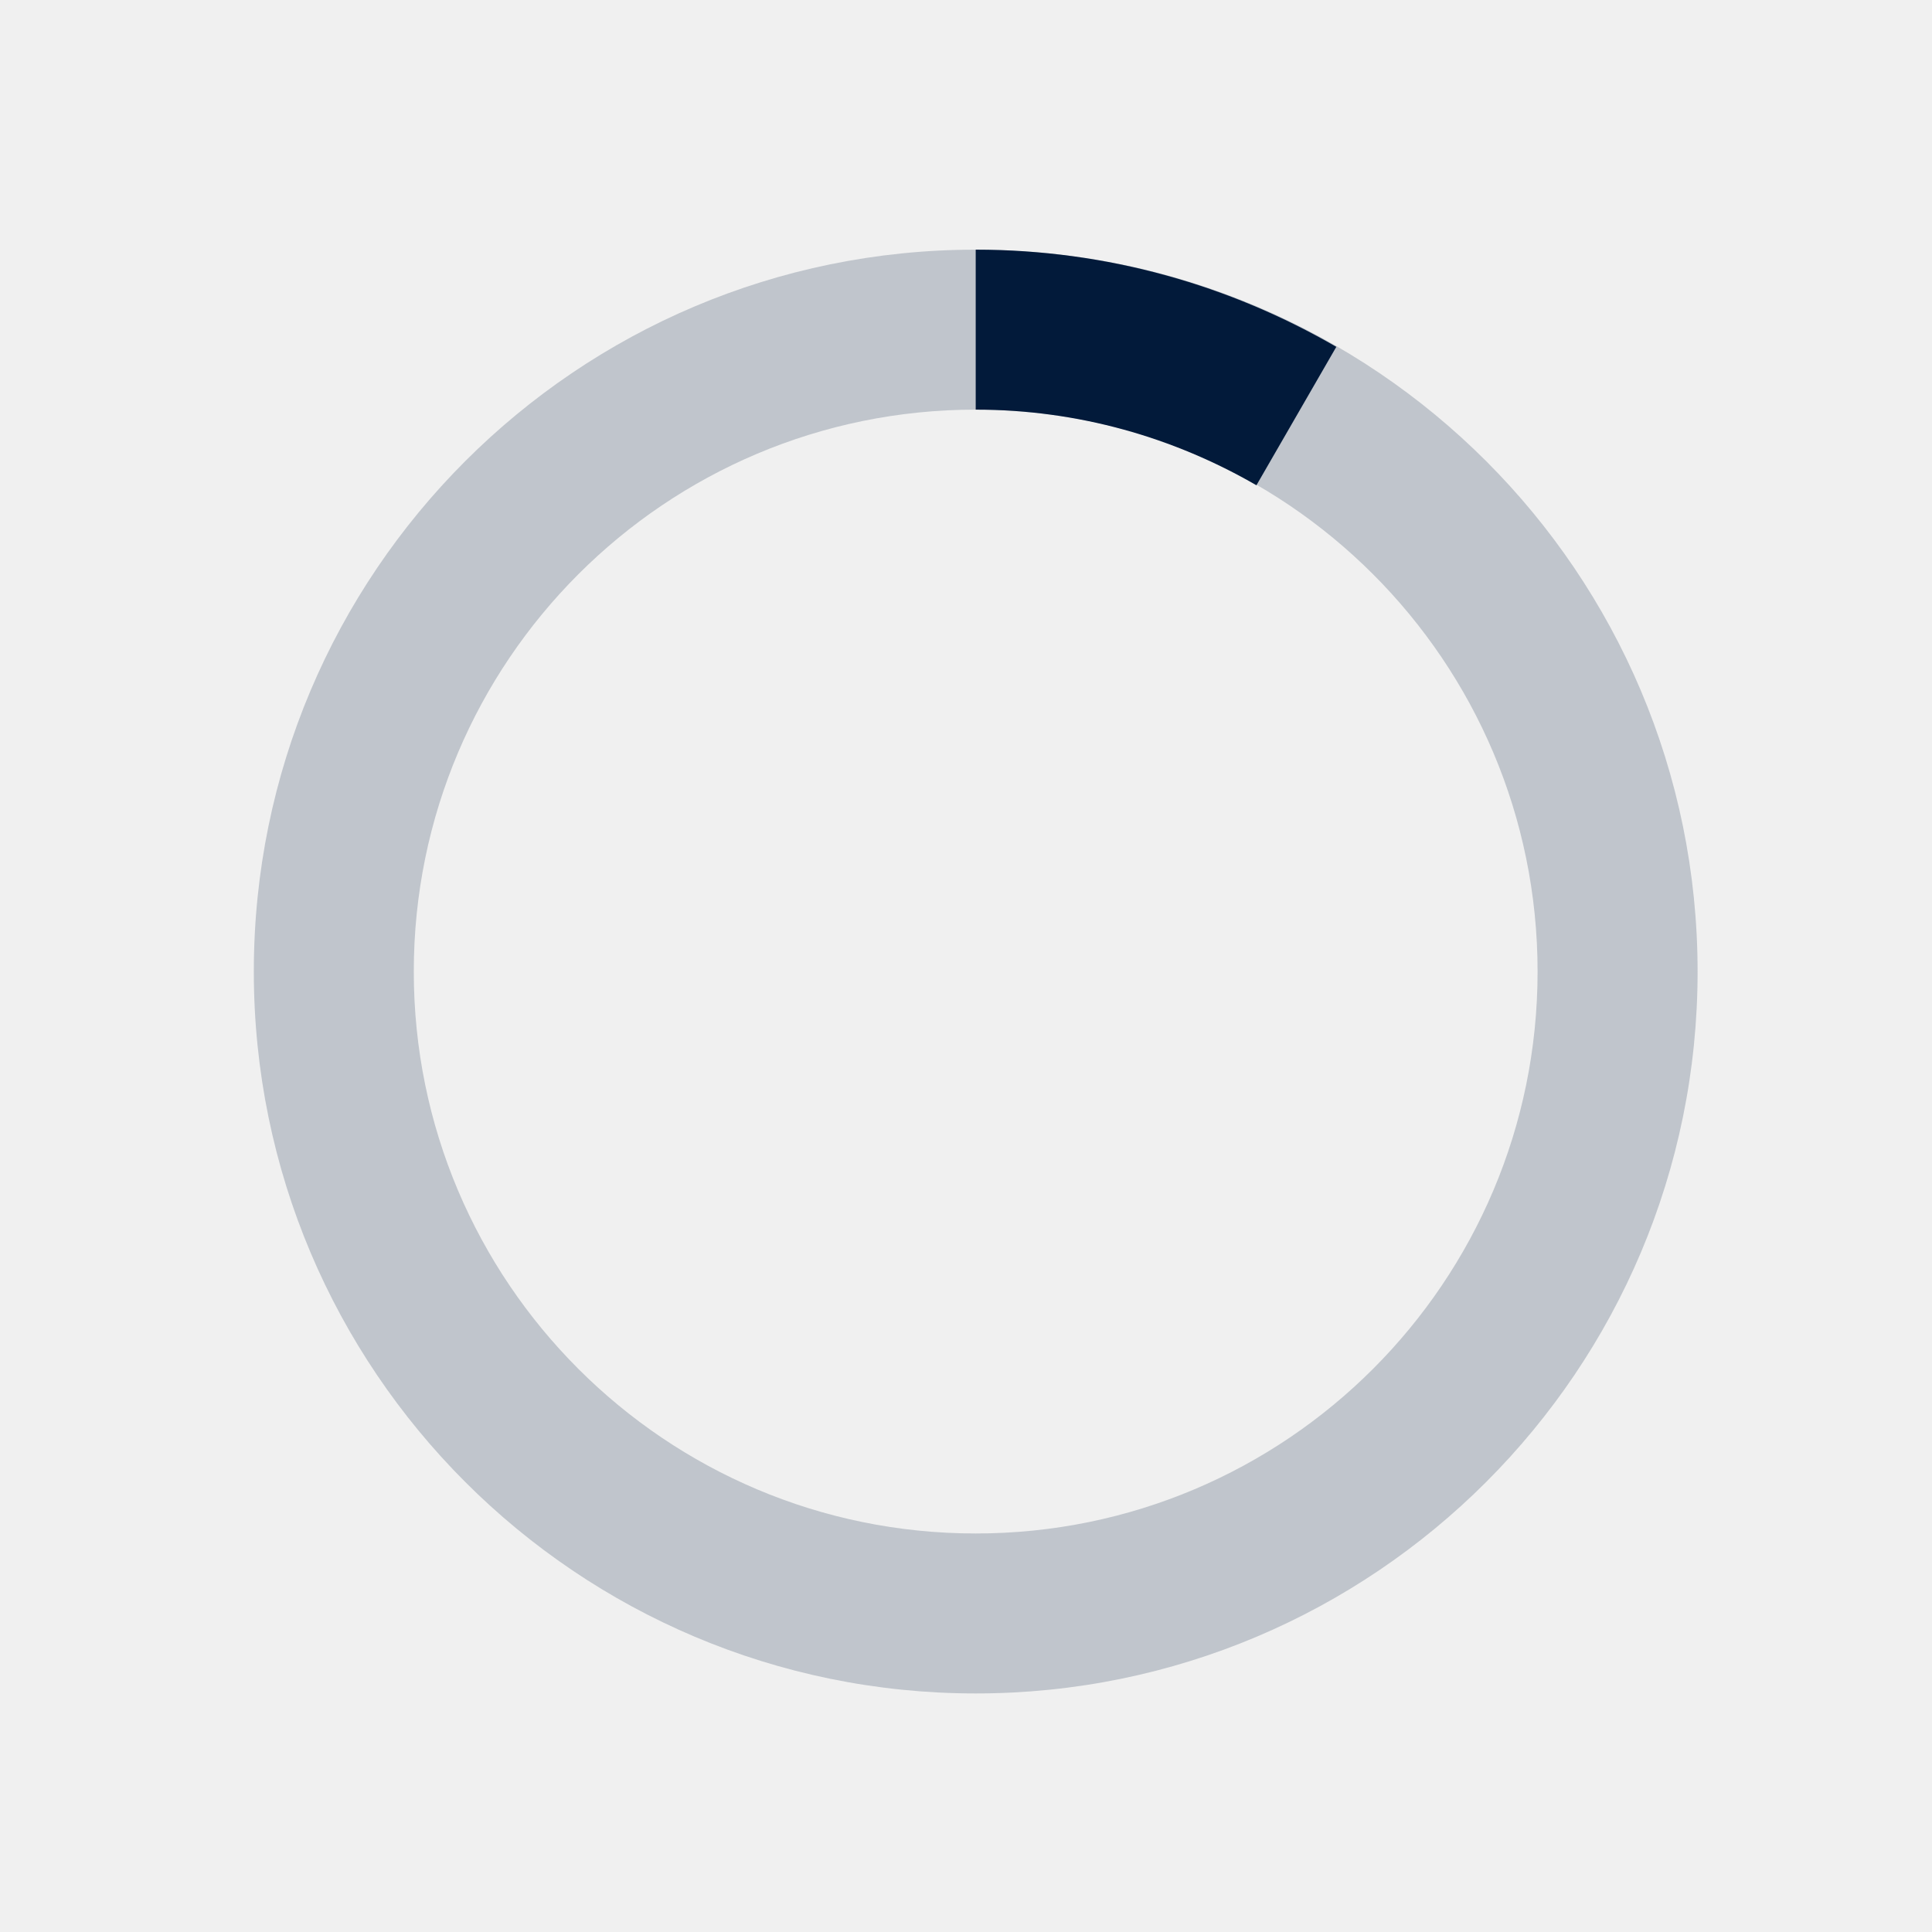
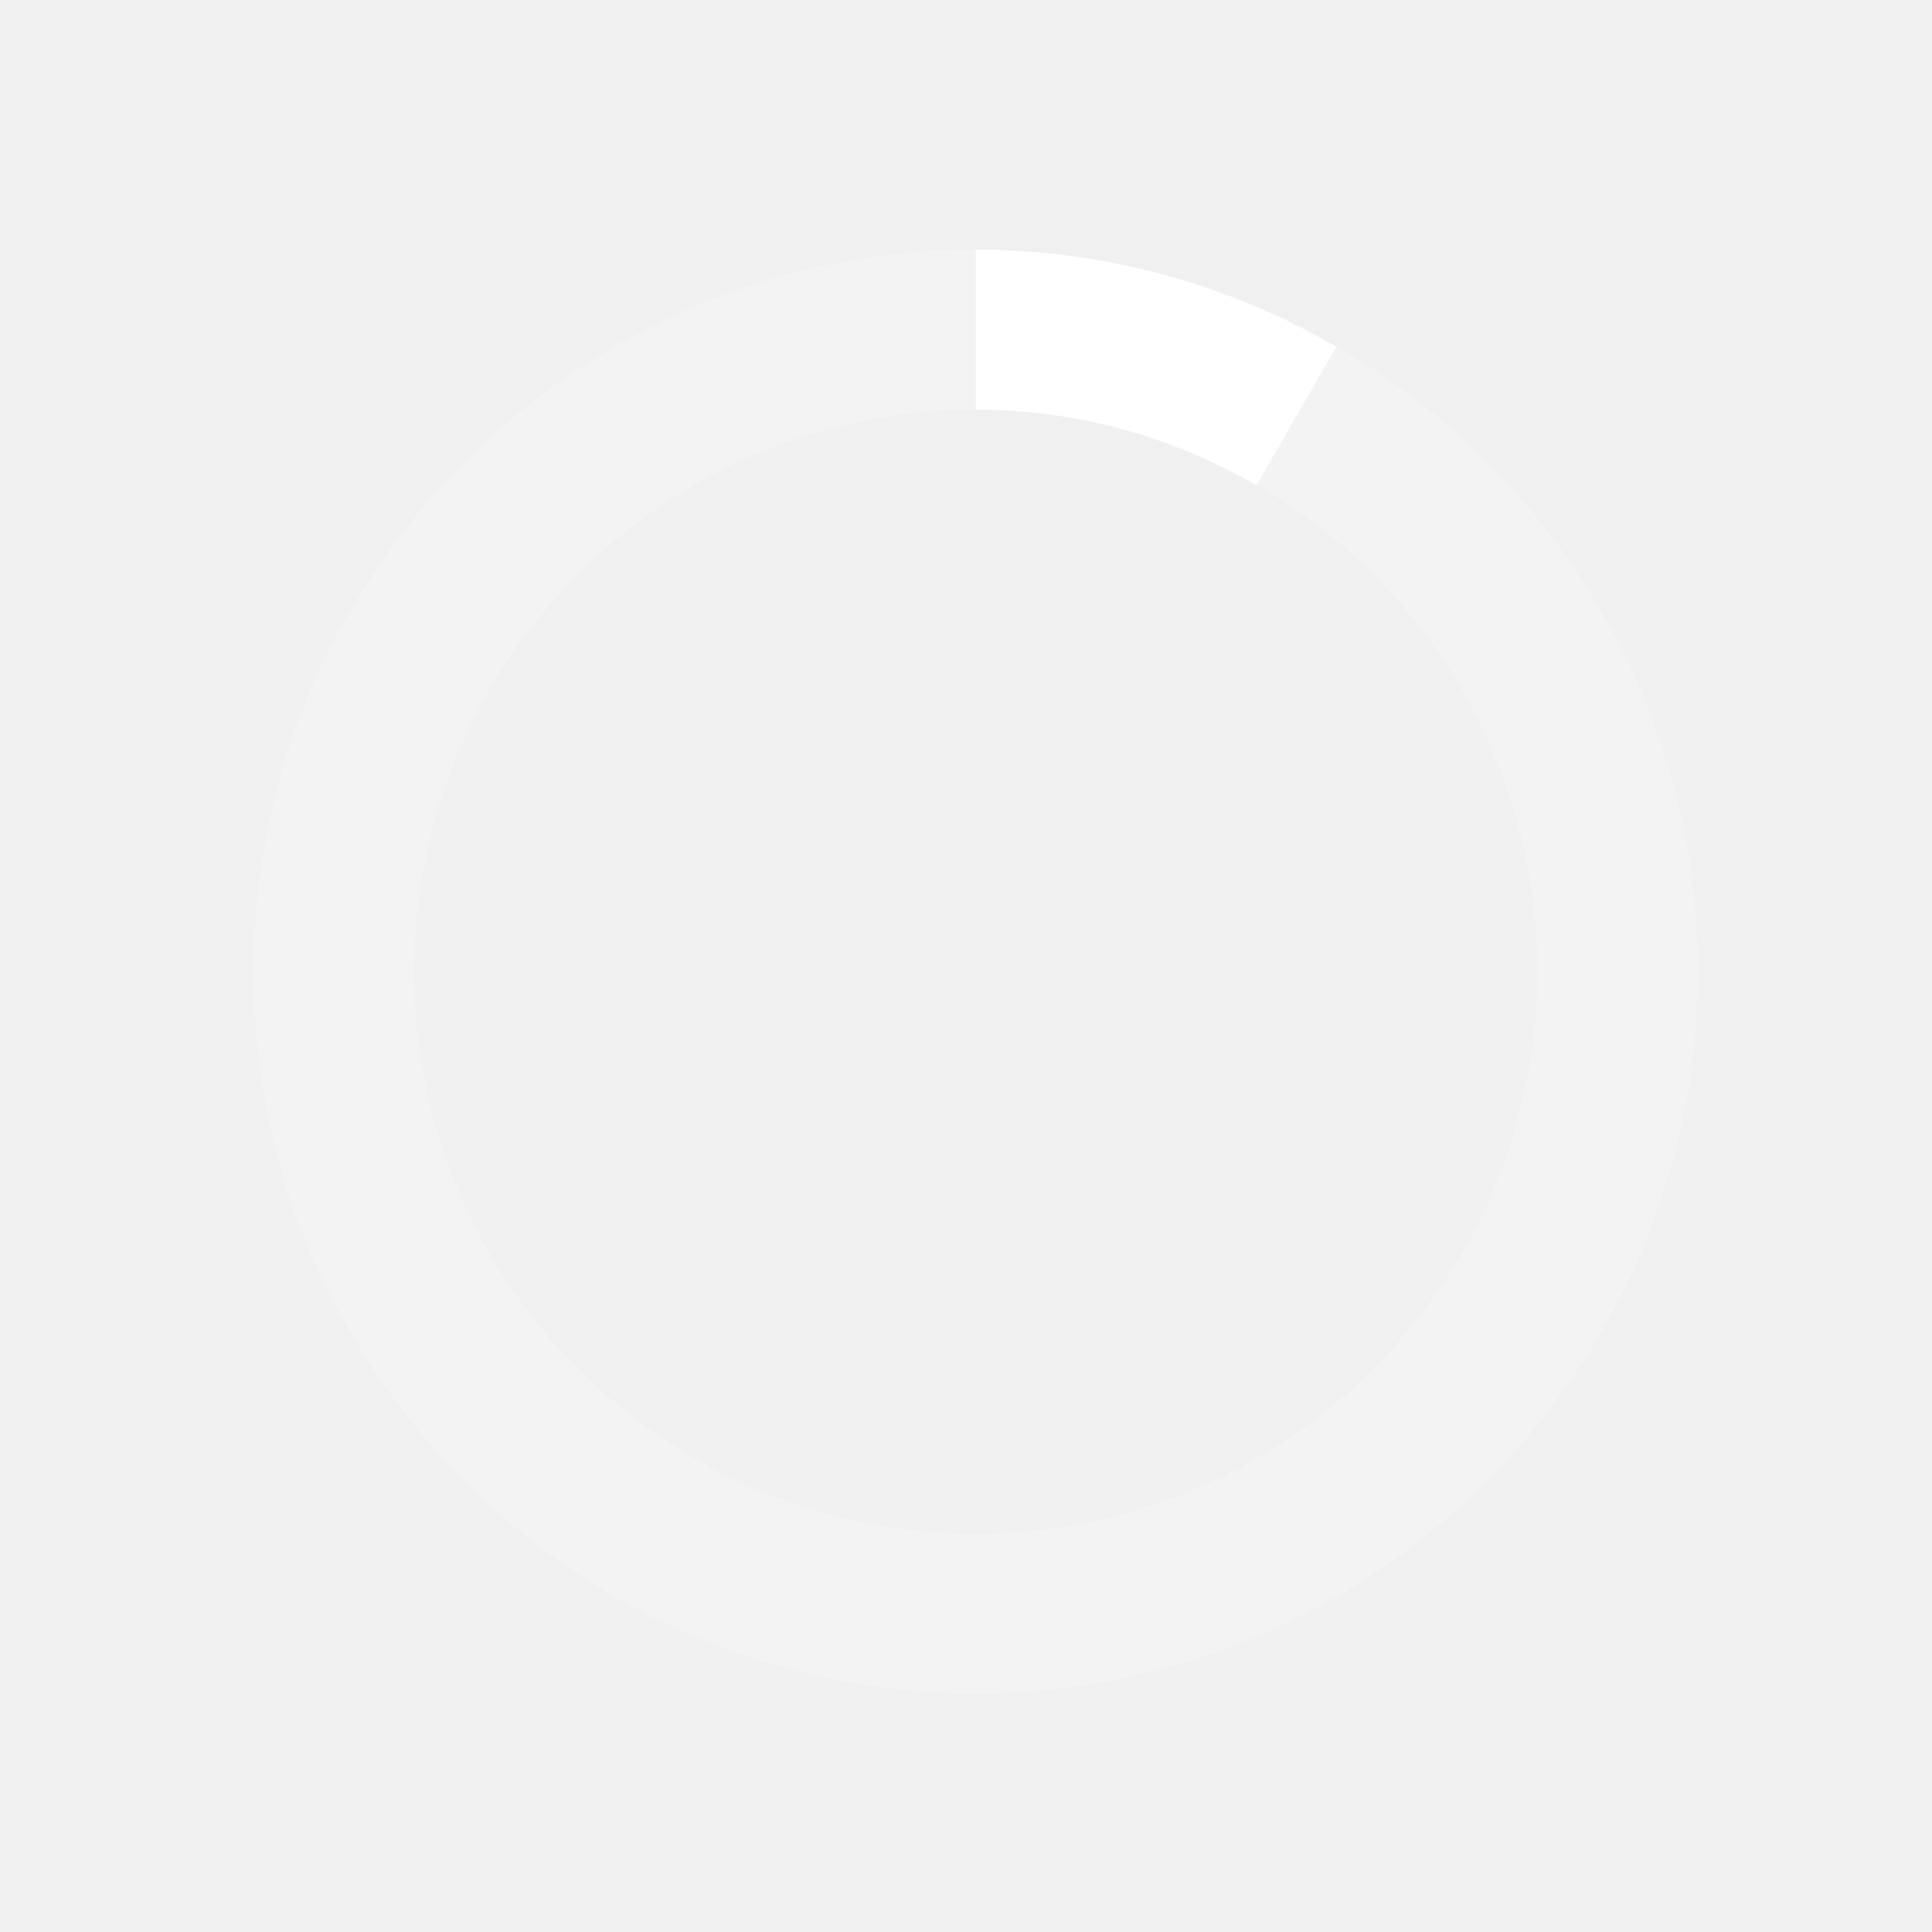
<svg xmlns="http://www.w3.org/2000/svg" version="1.1" id="loader-1" x="0px" y="0px" width="40px" height="40px" viewBox="0 0 40 40" enable-background="new 0 0 40 40" xml:space="preserve">
-   <path opacity="0.2" fill="#021a3a" d="M20.201,5.169c-8.254,0-14.946,6.692-14.946,14.946c0,8.255,6.692,14.946,14.946,14.946     s14.946-6.691,14.946-14.946C35.146,11.861,28.455,5.169,20.201,5.169z M20.201,31.749c-6.425,0-11.634-5.208-11.634-11.634     c0-6.425,5.209-11.634,11.634-11.634c6.425,0,11.633,5.209,11.633,11.634C31.834,26.541,26.626,31.749,20.201,31.749z" />
-   <path fill="#021a3a" d="M26.013,10.047l1.654-2.866c-2.198-1.272-4.743-2.012-7.466-2.012h0v3.312h0     C22.32,8.481,24.301,9.057,26.013,10.047z">
+   <path opacity="0.2" fill="#fff" d="M20.201,5.169c-8.254,0-14.946,6.692-14.946,14.946c0,8.255,6.692,14.946,14.946,14.946     s14.946-6.691,14.946-14.946C35.146,11.861,28.455,5.169,20.201,5.169z M20.201,31.749c-6.425,0-11.634-5.208-11.634-11.634     c0-6.425,5.209-11.634,11.634-11.634c6.425,0,11.633,5.209,11.633,11.634C31.834,26.541,26.626,31.749,20.201,31.749z" />
+   <path fill="#fff" d="M26.013,10.047l1.654-2.866c-2.198-1.272-4.743-2.012-7.466-2.012h0v3.312h0     C22.32,8.481,24.301,9.057,26.013,10.047z">
    <animateTransform attributeType="xml" attributeName="transform" type="rotate" from="0 20 20" to="360 20 20" dur="0.5s" repeatCount="indefinite" />
  </path>
</svg>
